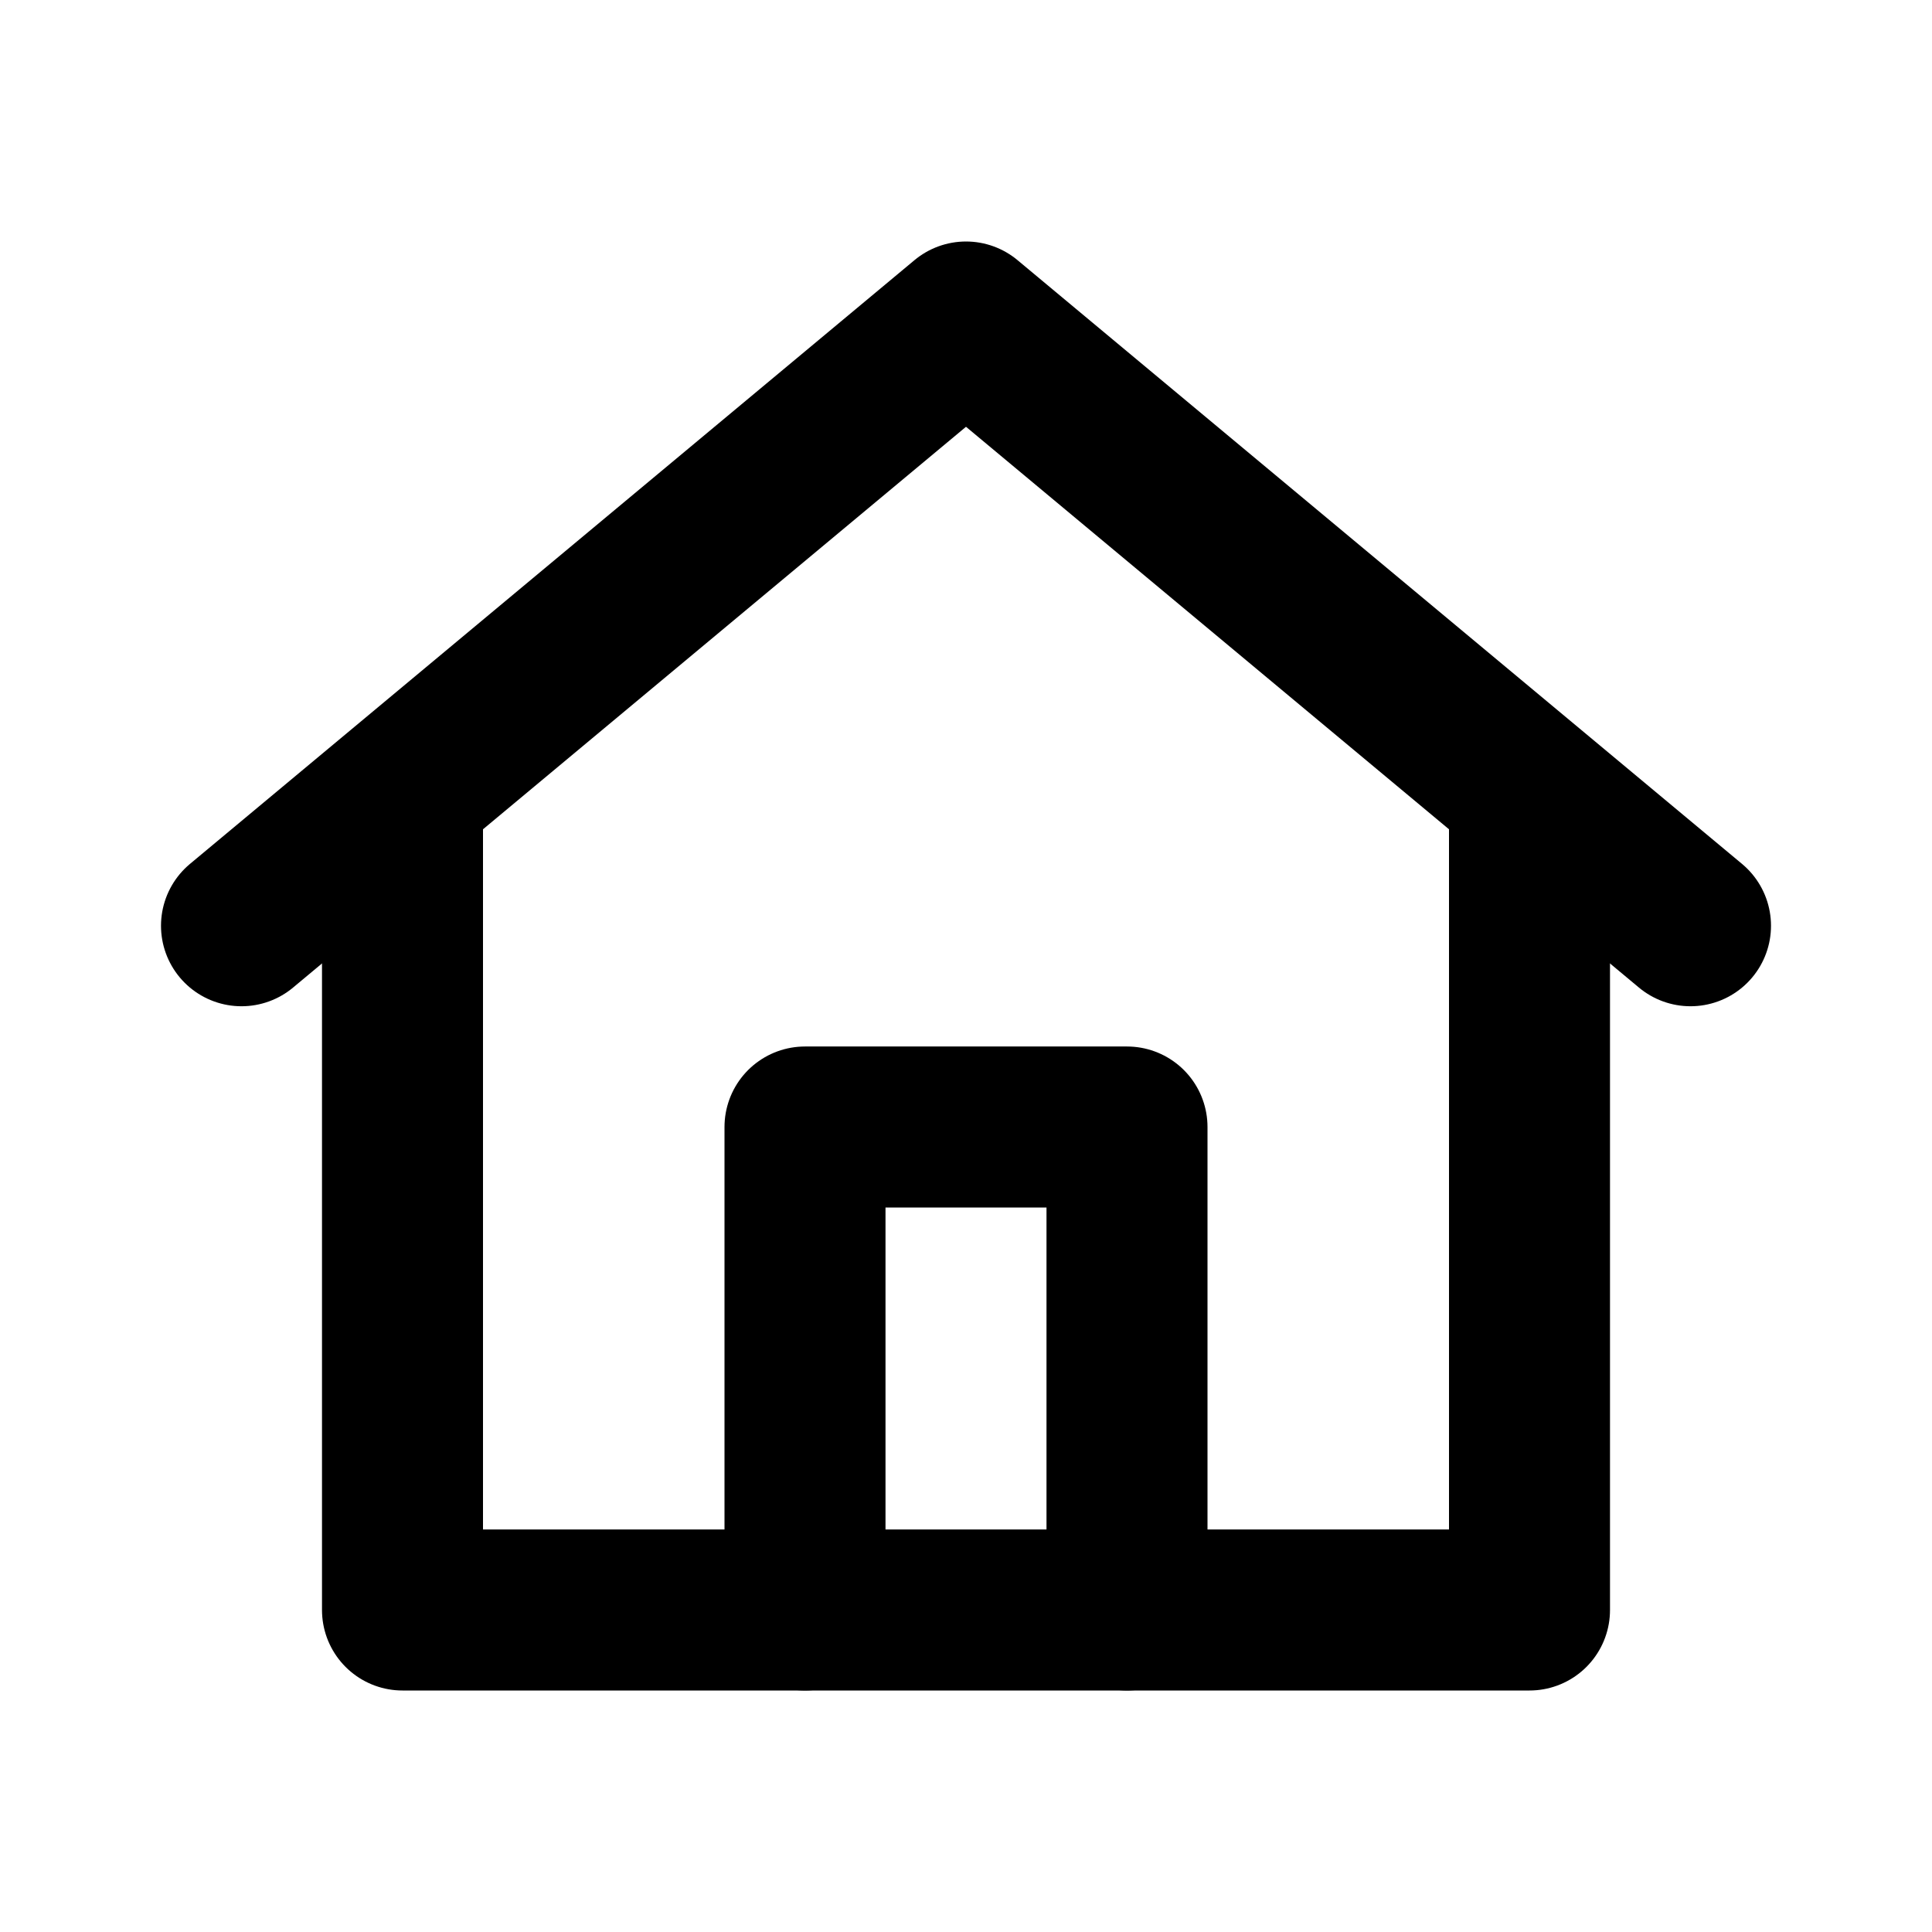
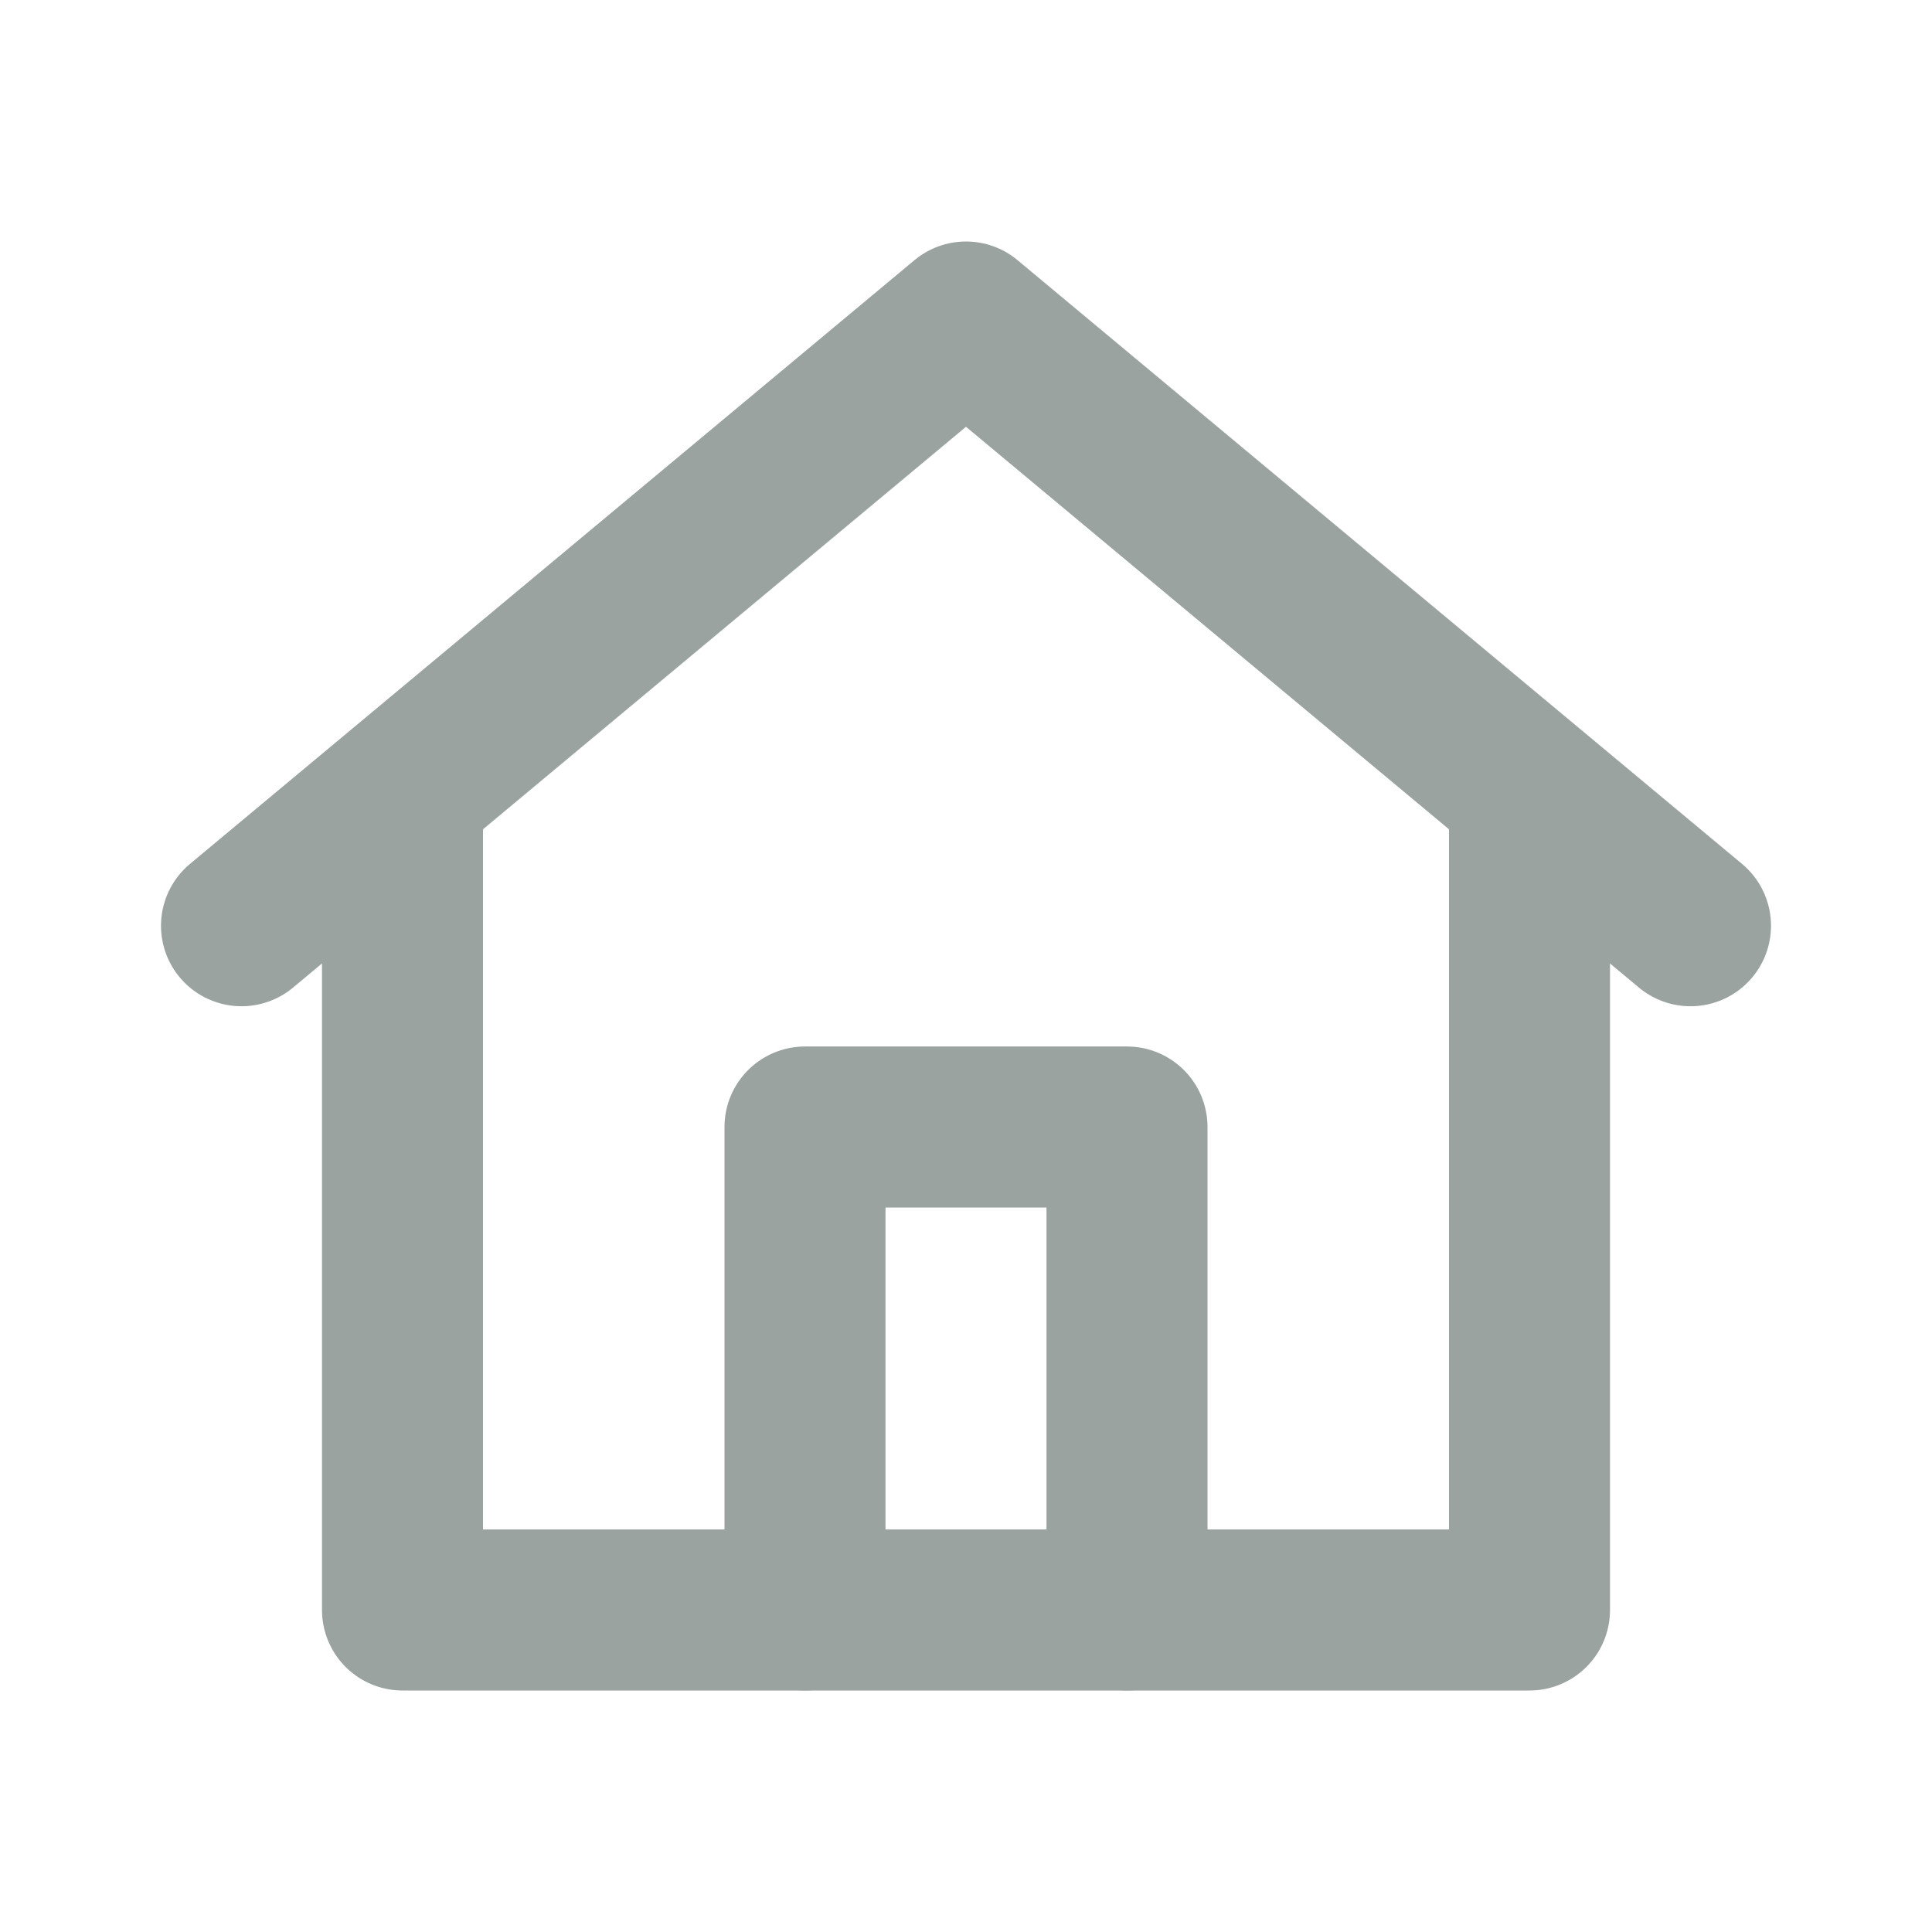
- <svg xmlns="http://www.w3.org/2000/svg" viewBox="0 0 24 24" fill="none" stroke="currentColor" stroke-width="2" stroke-linecap="round" stroke-linejoin="round">
+ <svg xmlns="http://www.w3.org/2000/svg" viewBox="0 0 24 24" fill="none" stroke="#9AA39F" stroke-width="2" stroke-linecap="round" stroke-linejoin="round">
  <path d="M3 11.5 12 4l9 7.5" />
  <path d="M5 10v10h14V10" />
  <path d="M10 20v-6h4v6" />
</svg>
